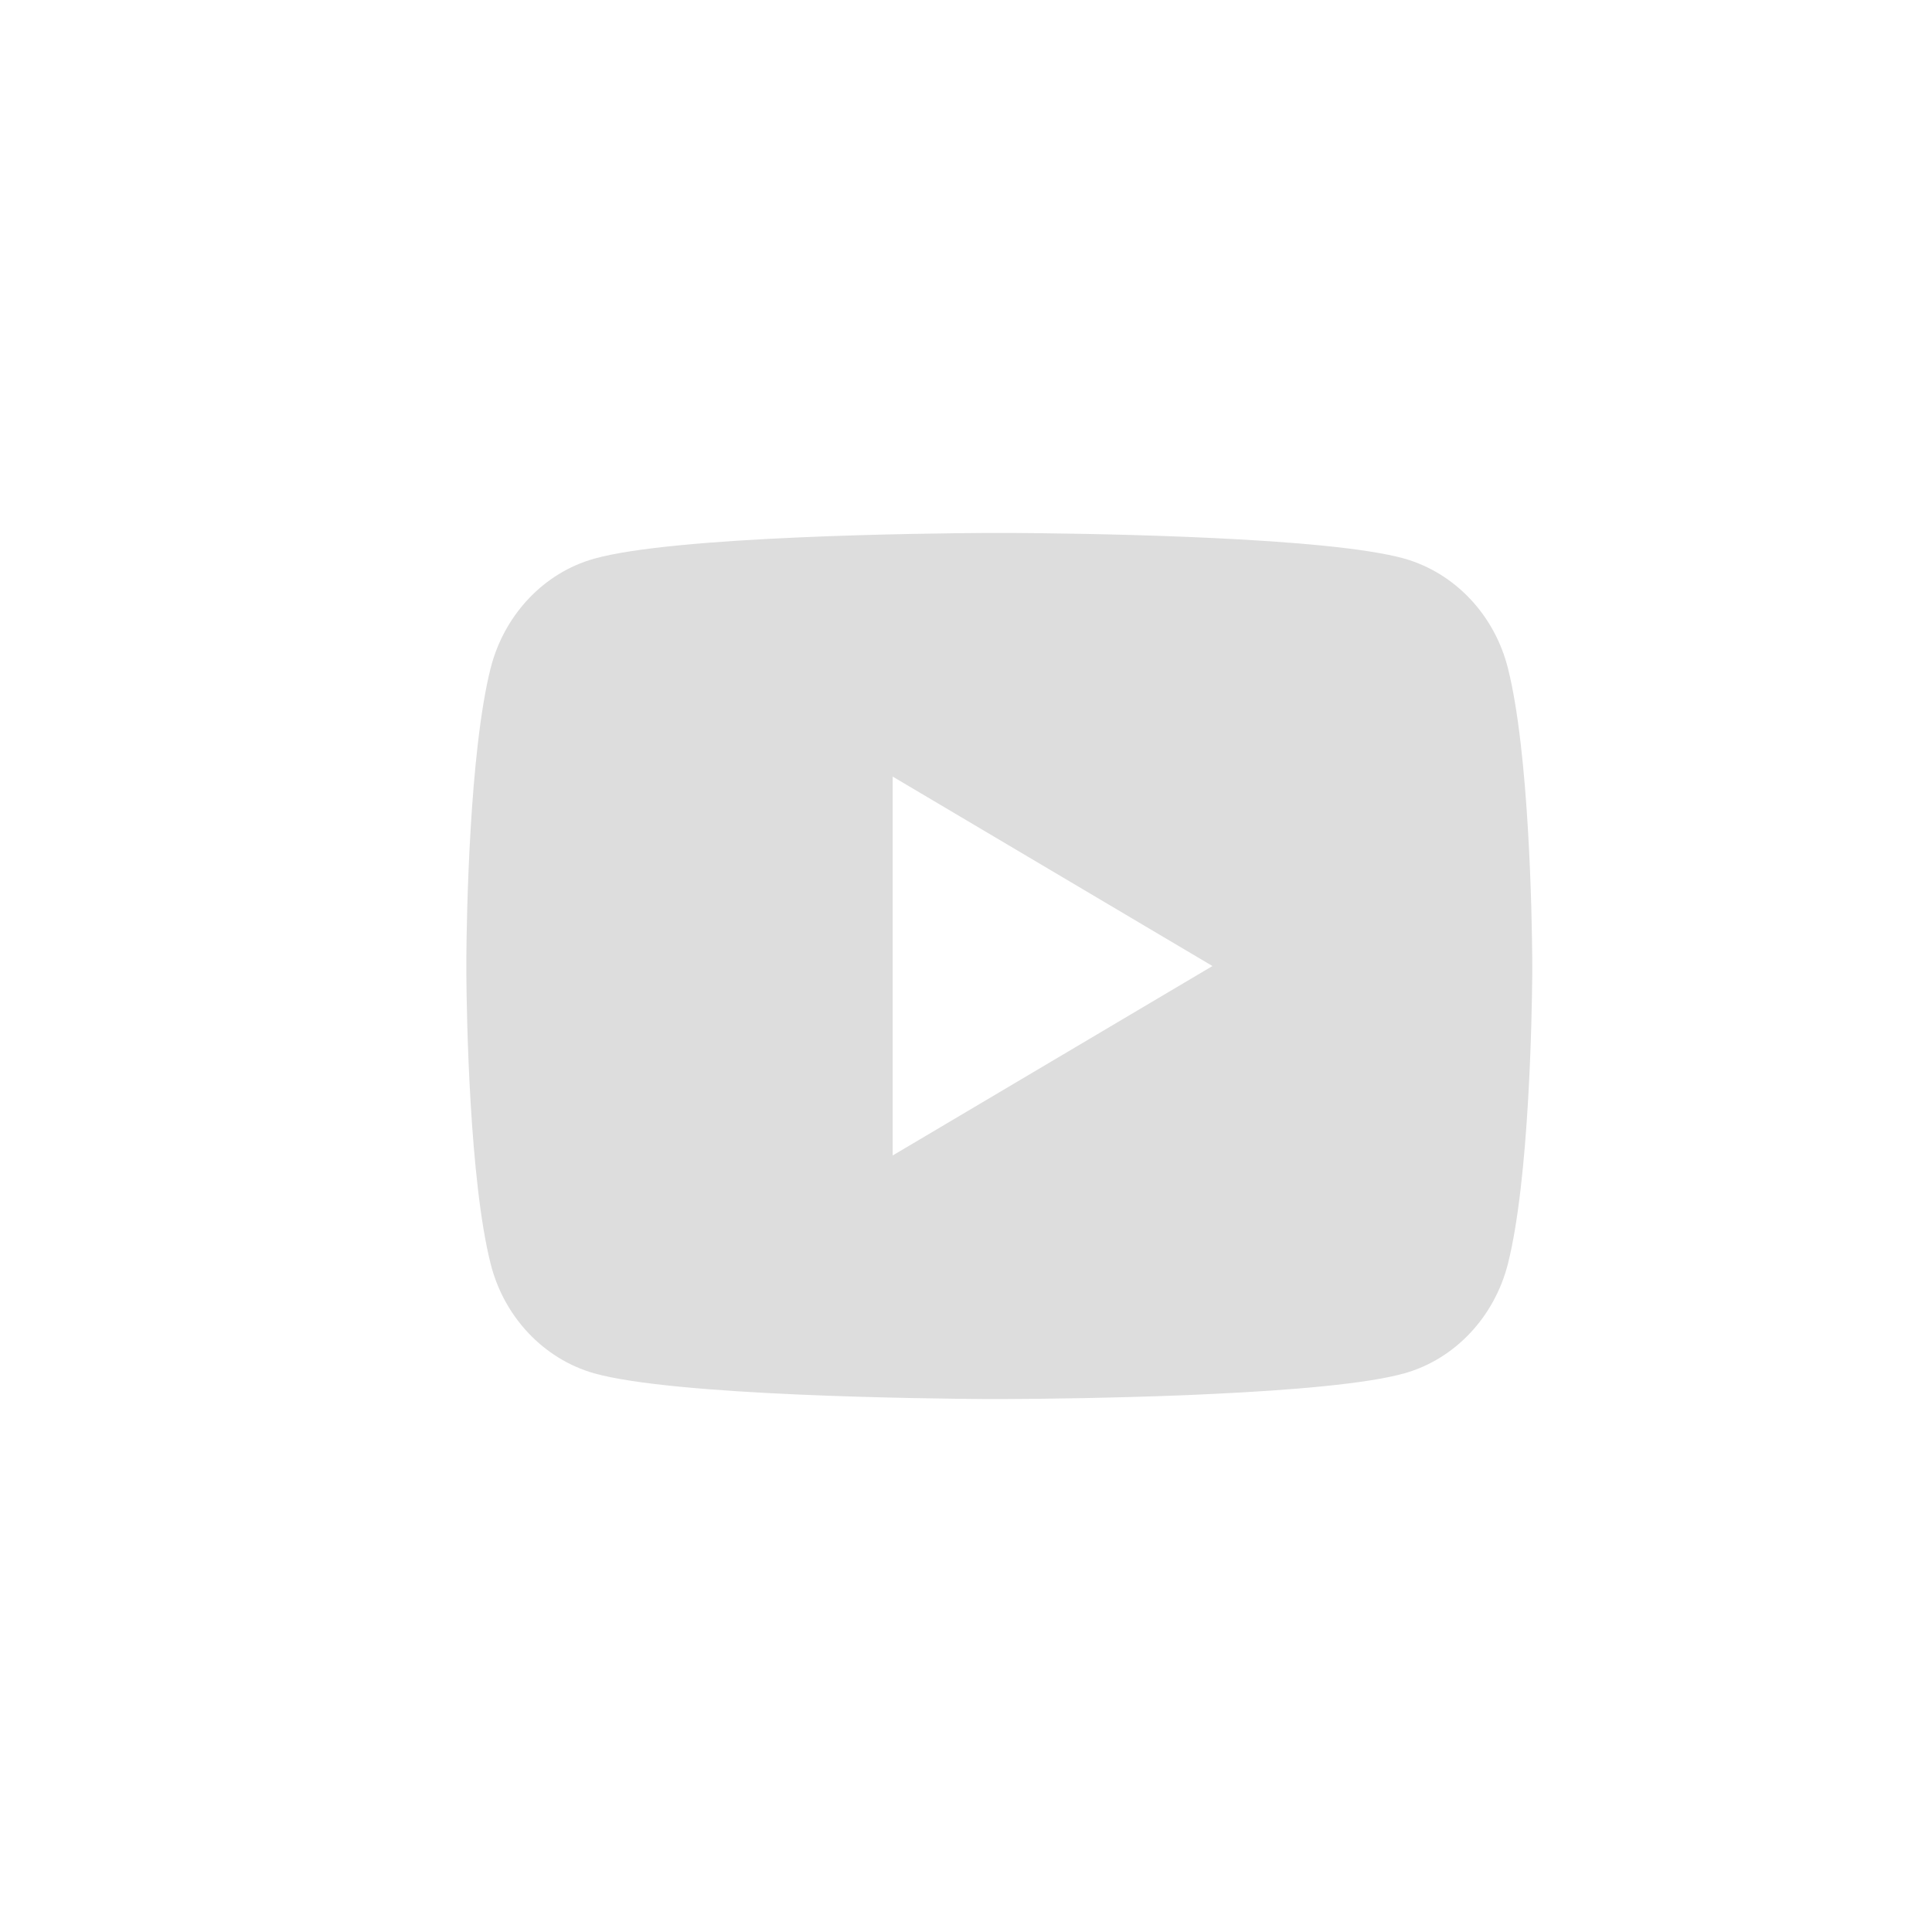
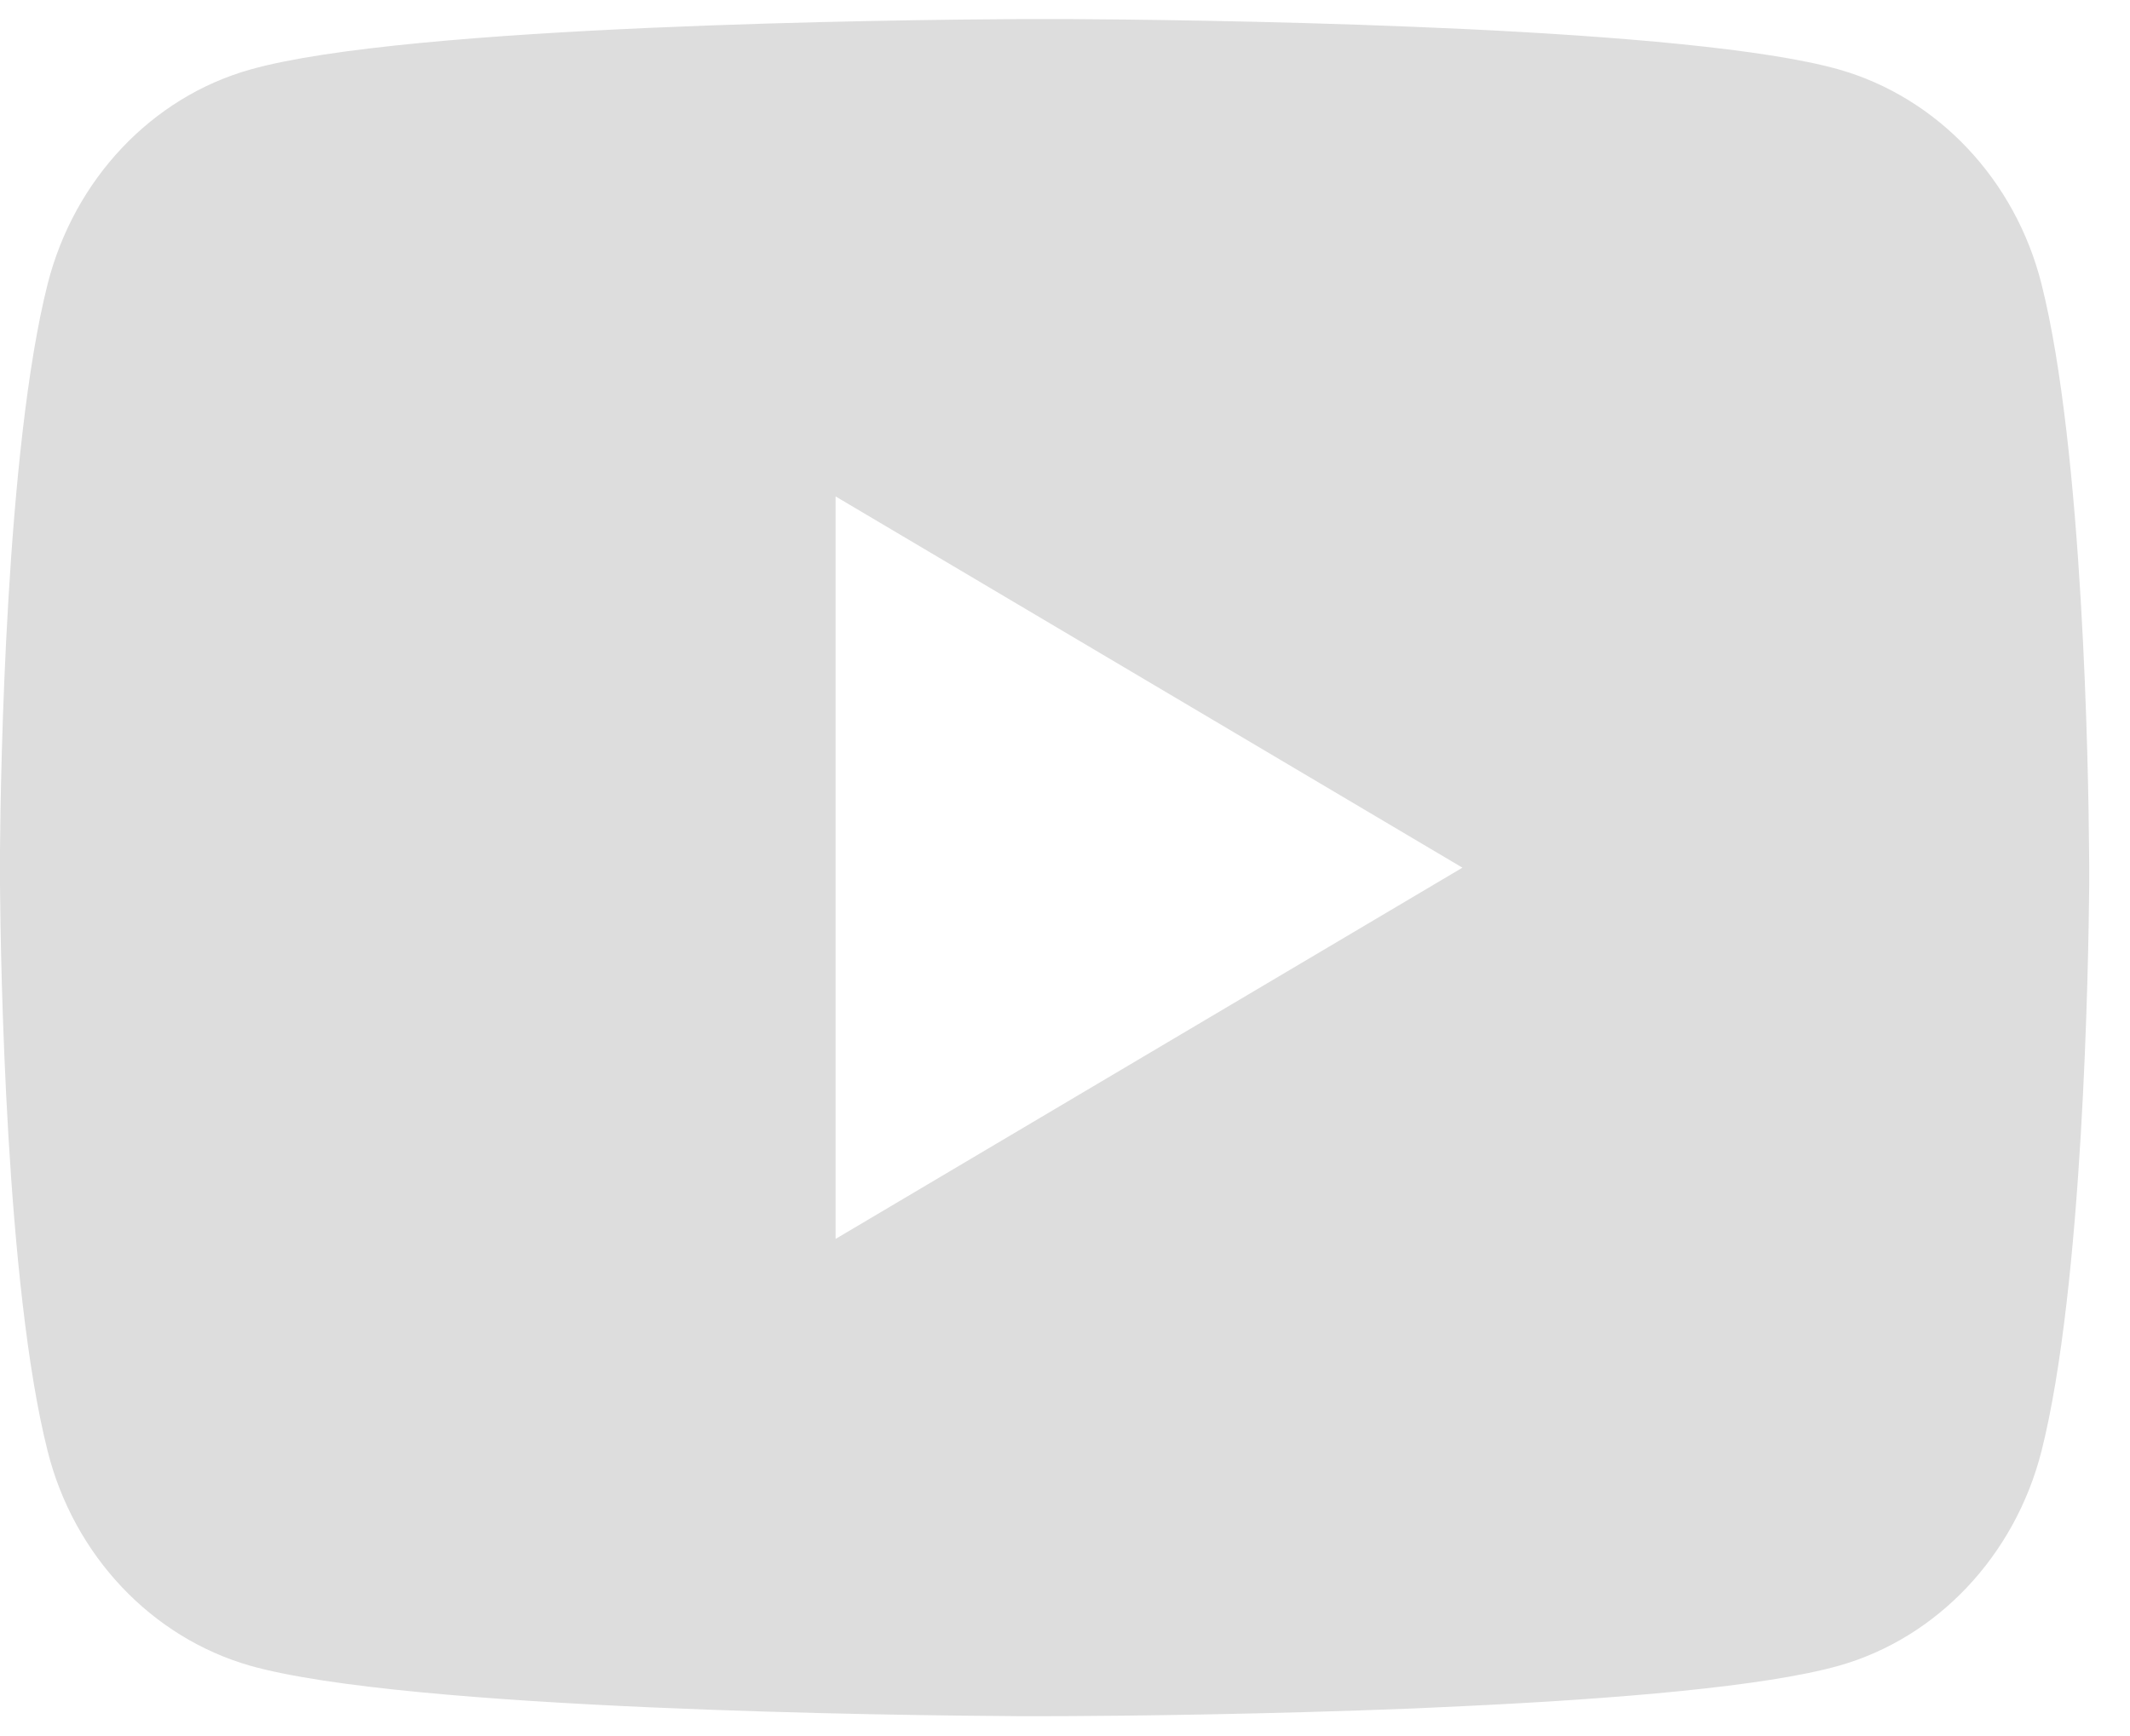
- <svg xmlns="http://www.w3.org/2000/svg" width="65" height="65" viewBox="0 0 65 65" fill="none">
-   <path d="M34.059 17.931C35.017 17.937 37.412 17.96 39.959 18.064L40.862 18.104C43.425 18.226 45.985 18.438 47.257 18.796C48.951 19.281 50.282 20.69 50.732 22.479C51.449 25.32 51.539 30.86 51.55 32.202L51.551 32.479V32.796C51.539 34.138 51.449 39.68 50.732 42.52C50.277 44.314 48.944 45.725 47.257 46.202C45.985 46.561 43.425 46.772 40.862 46.894L39.959 46.936C37.412 47.038 35.017 47.064 34.059 47.067L33.638 47.069H33.18C31.154 47.056 22.679 46.964 19.982 46.202C18.29 45.718 16.957 44.308 16.507 42.52C15.79 39.678 15.7 34.138 15.69 32.796V32.202C15.7 30.86 15.79 25.318 16.507 22.479C16.963 20.685 18.295 19.273 19.984 18.798C22.679 18.035 31.156 17.942 33.182 17.931H34.059ZM30.033 26.127V38.875L40.792 32.501L30.033 26.127Z" fill="#DDDDDD" />
+ <svg xmlns="http://www.w3.org/2000/svg" width="27" height="22" viewBox="0 0 27 22" fill="none">
+   <path d="M13.565 0.242C14.272 0.246 16.041 0.263 17.922 0.34L18.589 0.369C20.482 0.46 22.372 0.616 23.311 0.881C24.563 1.238 25.545 2.279 25.878 3.6C26.407 5.698 26.474 9.789 26.481 10.78L26.483 10.985V11.219C26.474 12.21 26.407 16.303 25.878 18.399C25.541 19.724 24.557 20.766 23.311 21.119C22.372 21.384 20.482 21.54 18.589 21.63L17.922 21.661C16.041 21.736 14.272 21.755 13.565 21.758L13.254 21.759H12.916C11.42 21.75 5.162 21.681 3.17 21.119C1.92 20.761 0.936 19.72 0.604 18.399C0.074 16.301 0.008 12.21 0 11.219V10.78C0.008 9.789 0.074 5.697 0.604 3.6C0.94 2.275 1.924 1.233 3.171 0.882C5.162 0.318 11.421 0.25 12.918 0.242H13.565ZM10.592 6.294V15.708L18.538 11.001L10.592 6.294Z" fill="#DDDDDD" />
</svg>
